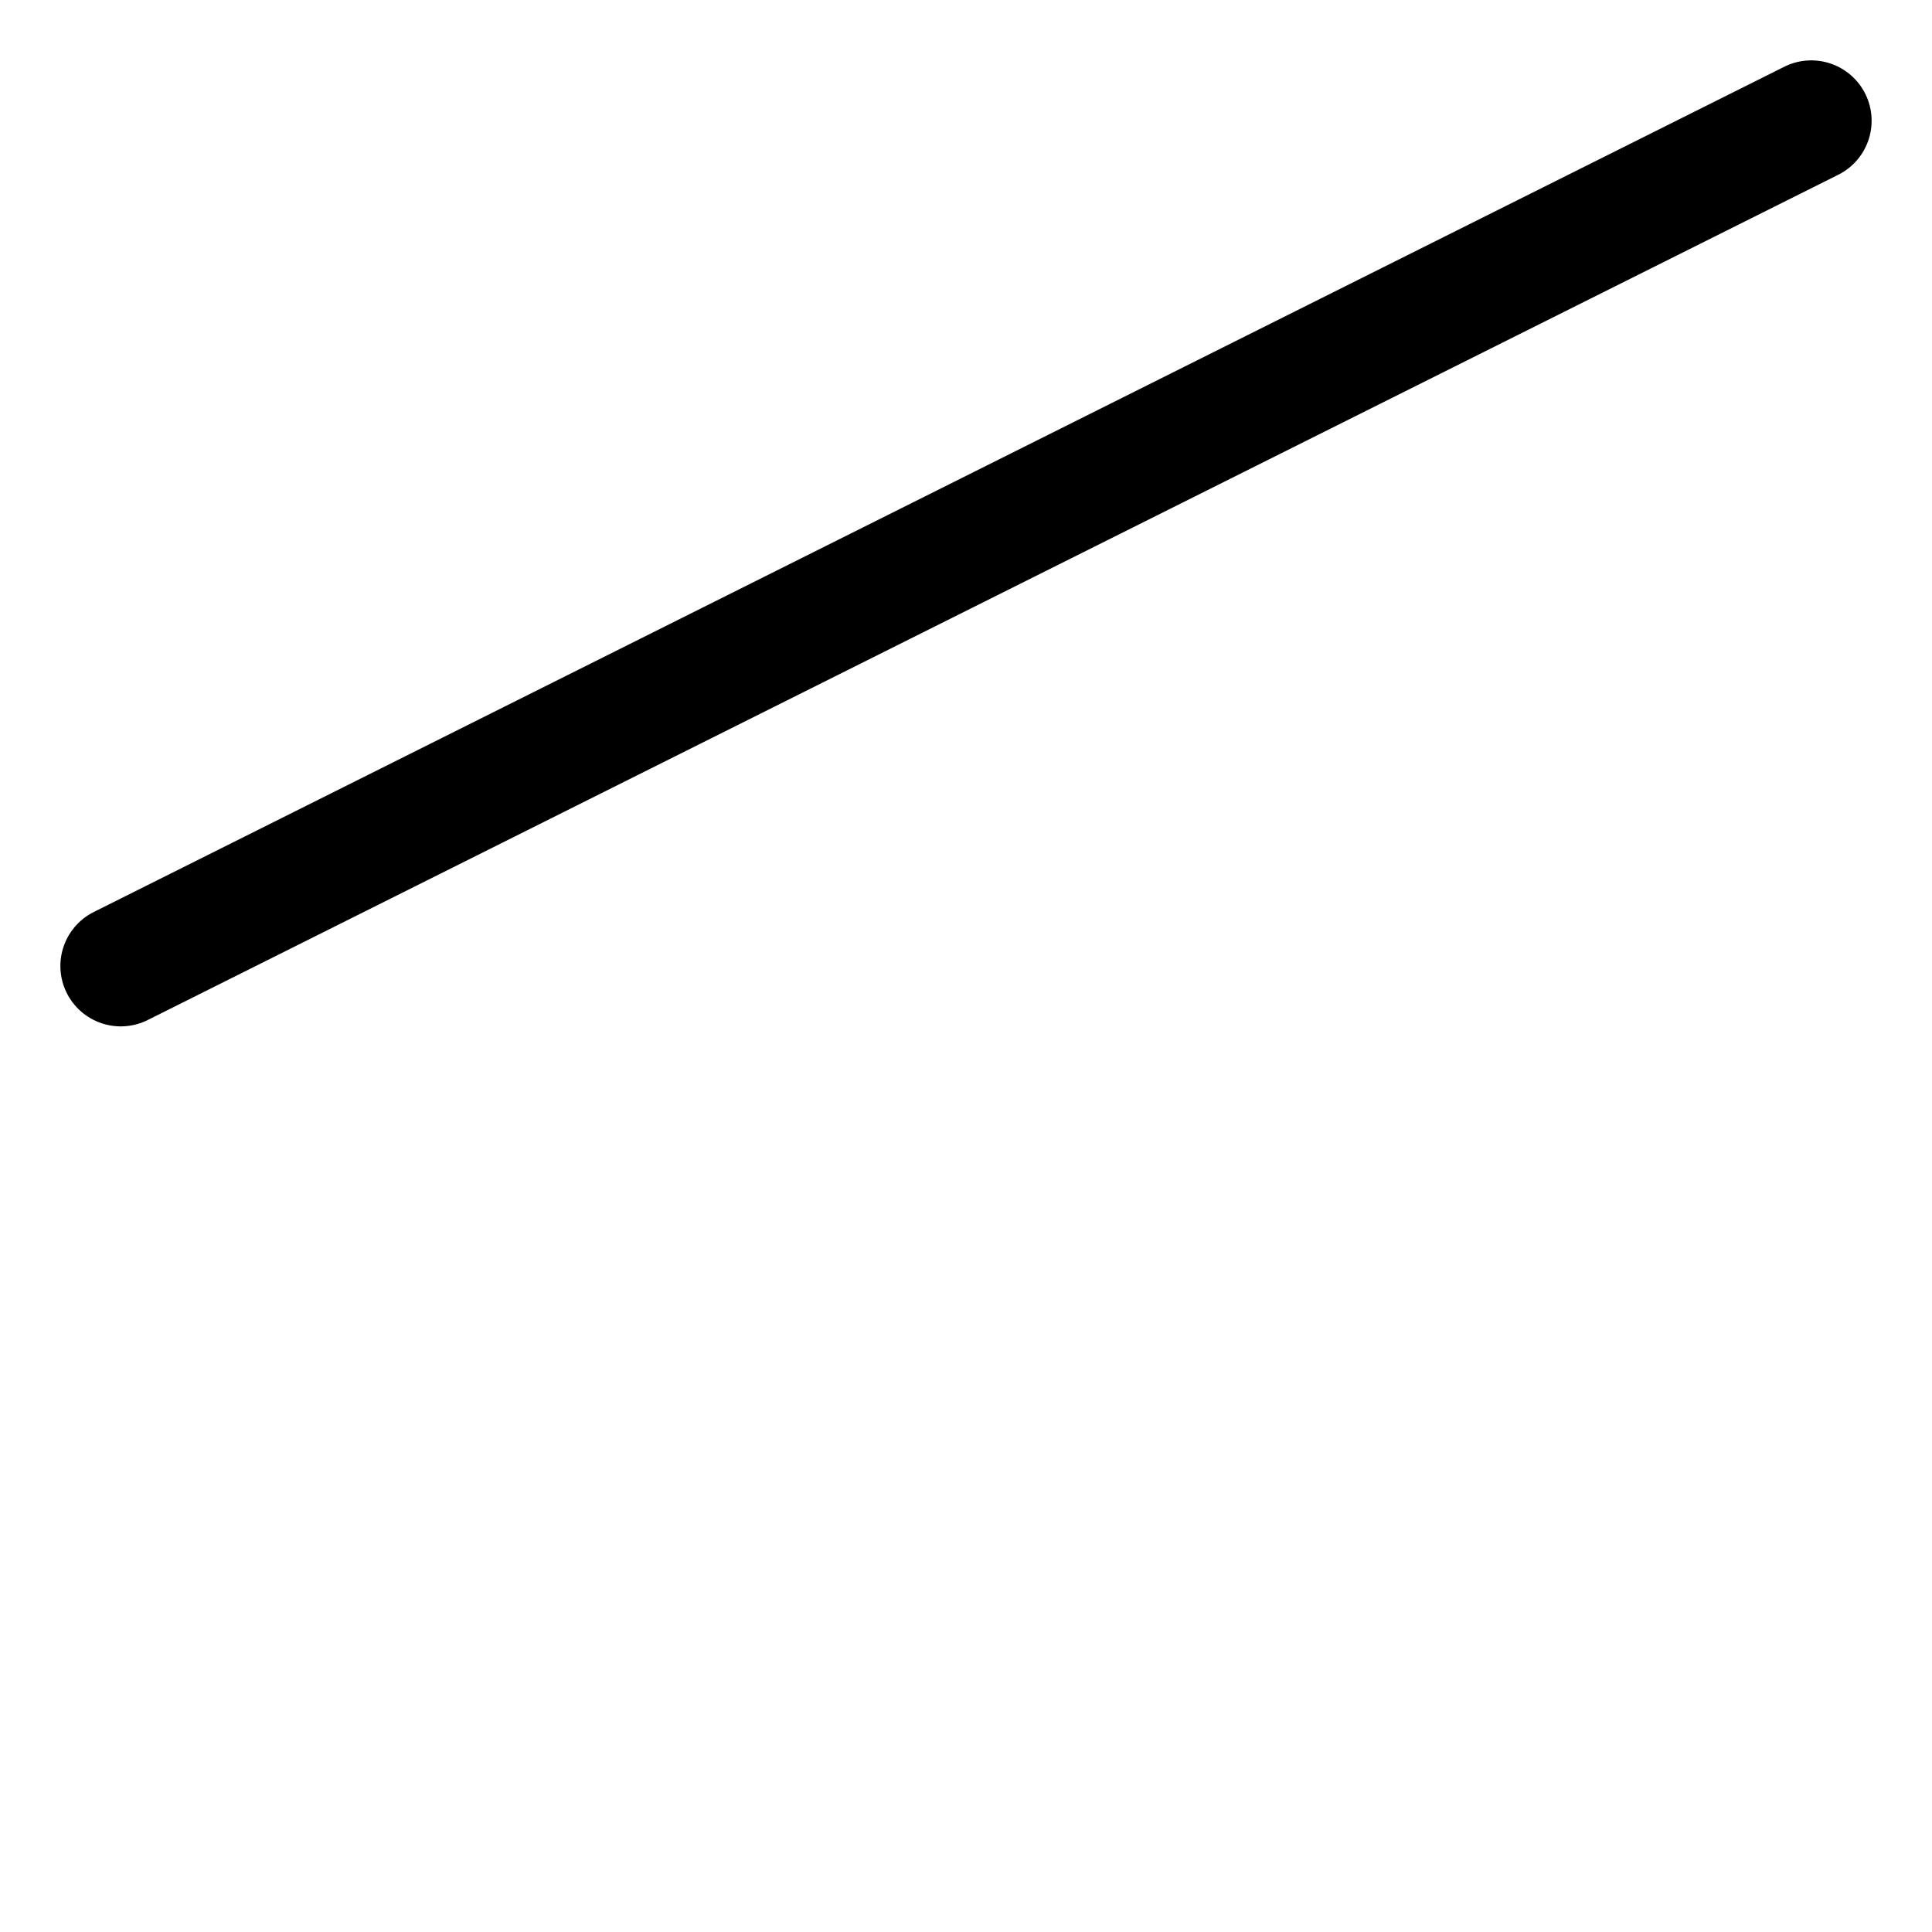
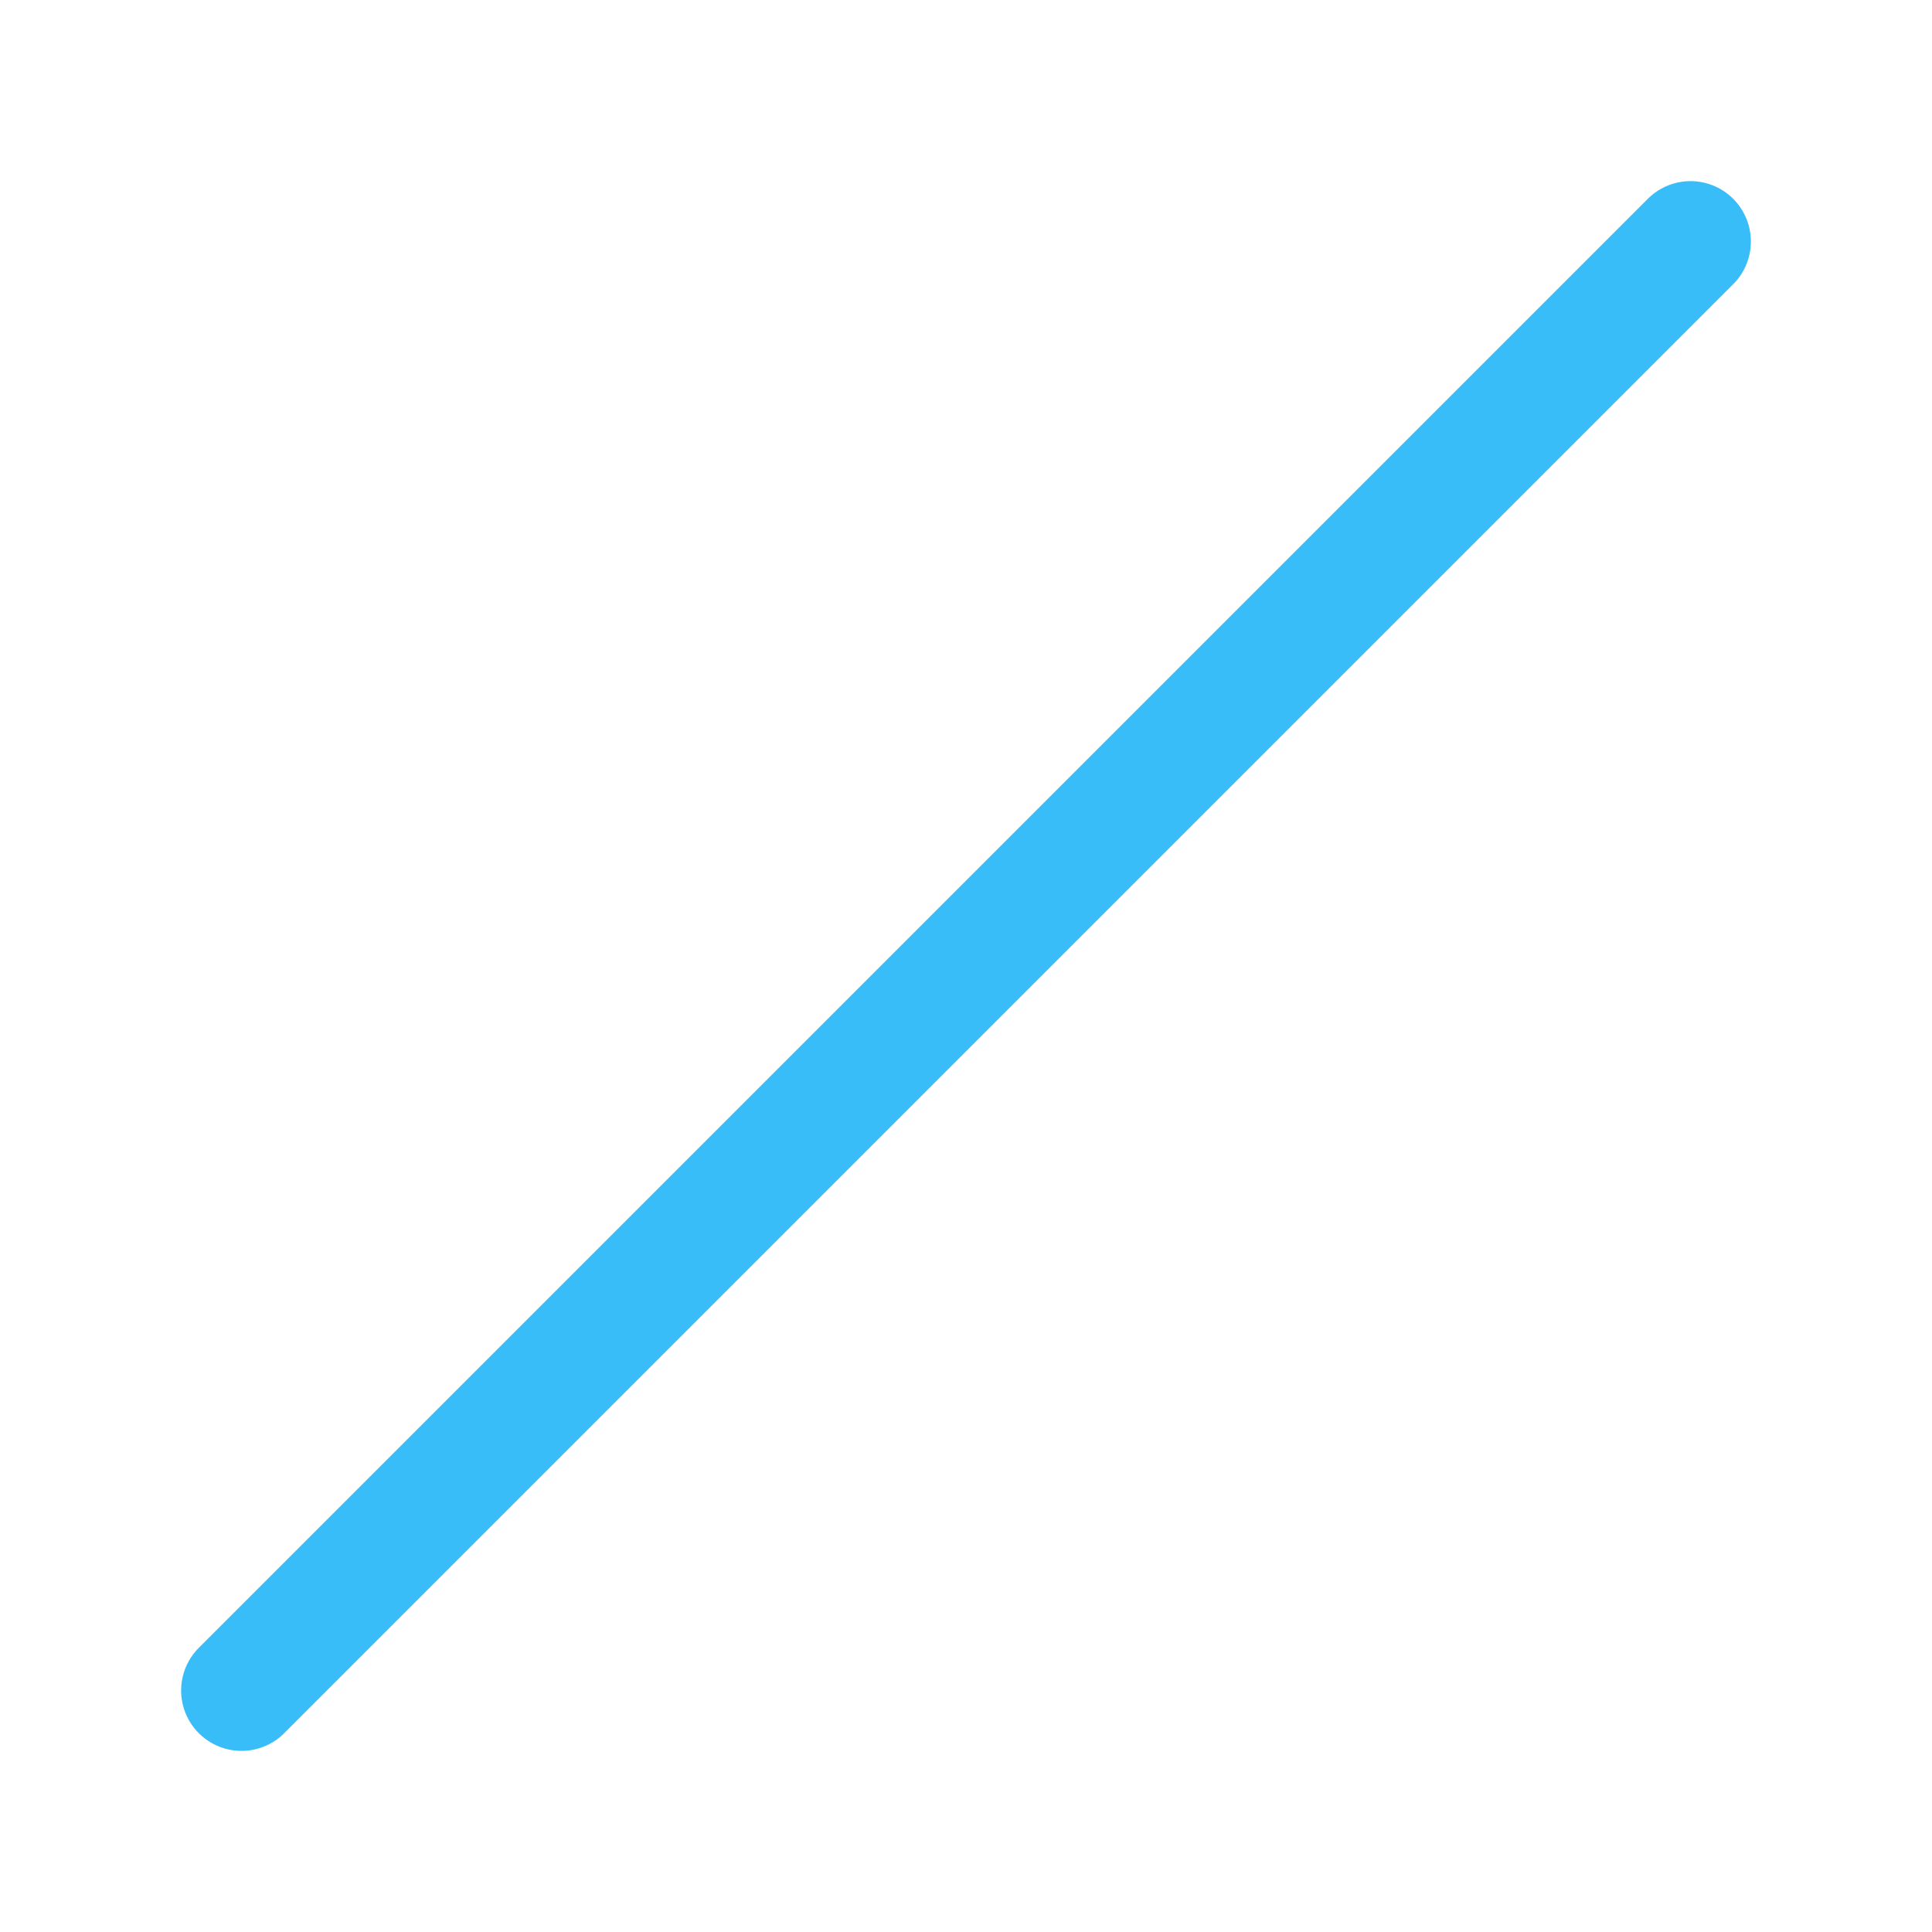
<svg xmlns="http://www.w3.org/2000/svg" id="pattern-direction-up" width="32" height="32" viewBox="0 0 32 32" fill="none">
-   <path d="M2 16 L30 2" stroke="currentColor" stroke-width="2" fill="none" stroke-linecap="round" stroke-linejoin="round" />
+   <style>
+     :root { color: #38bdf8; }
+   </style>
+   <path d="M4 28 L28 4" stroke="currentColor" stroke-width="2" fill="none" stroke-linecap="round" stroke-linejoin="round" />
</svg>
